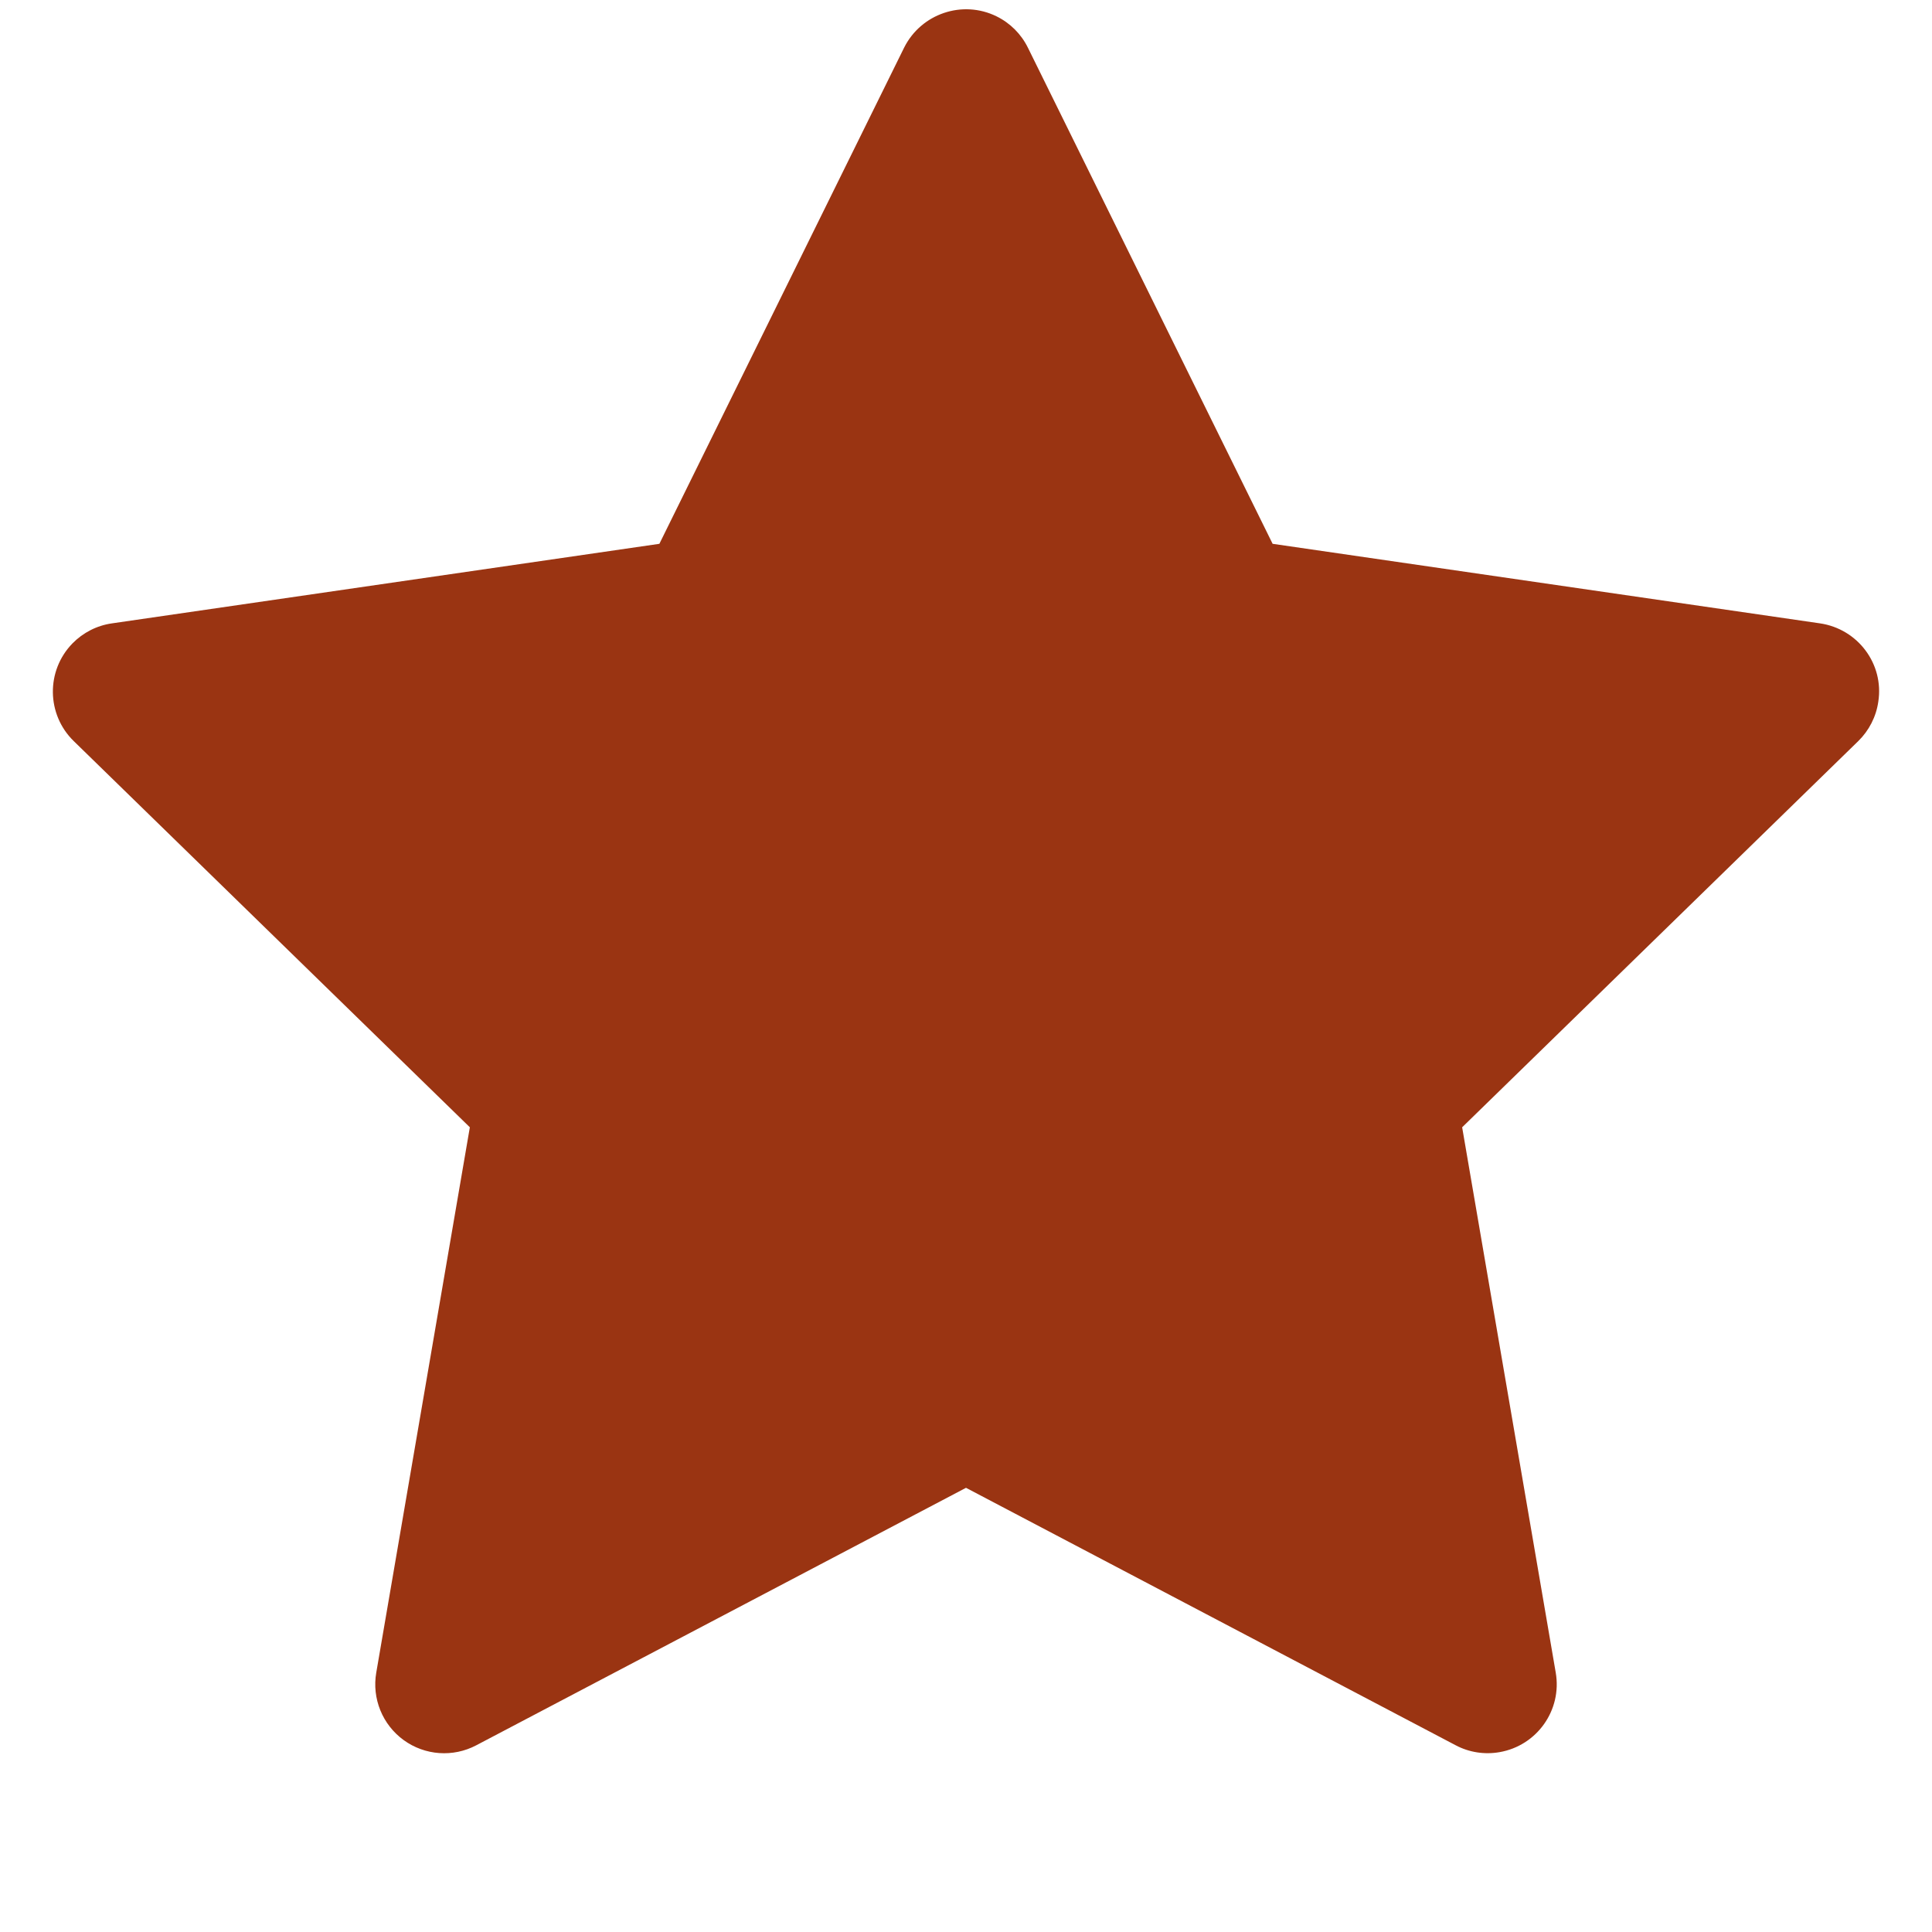
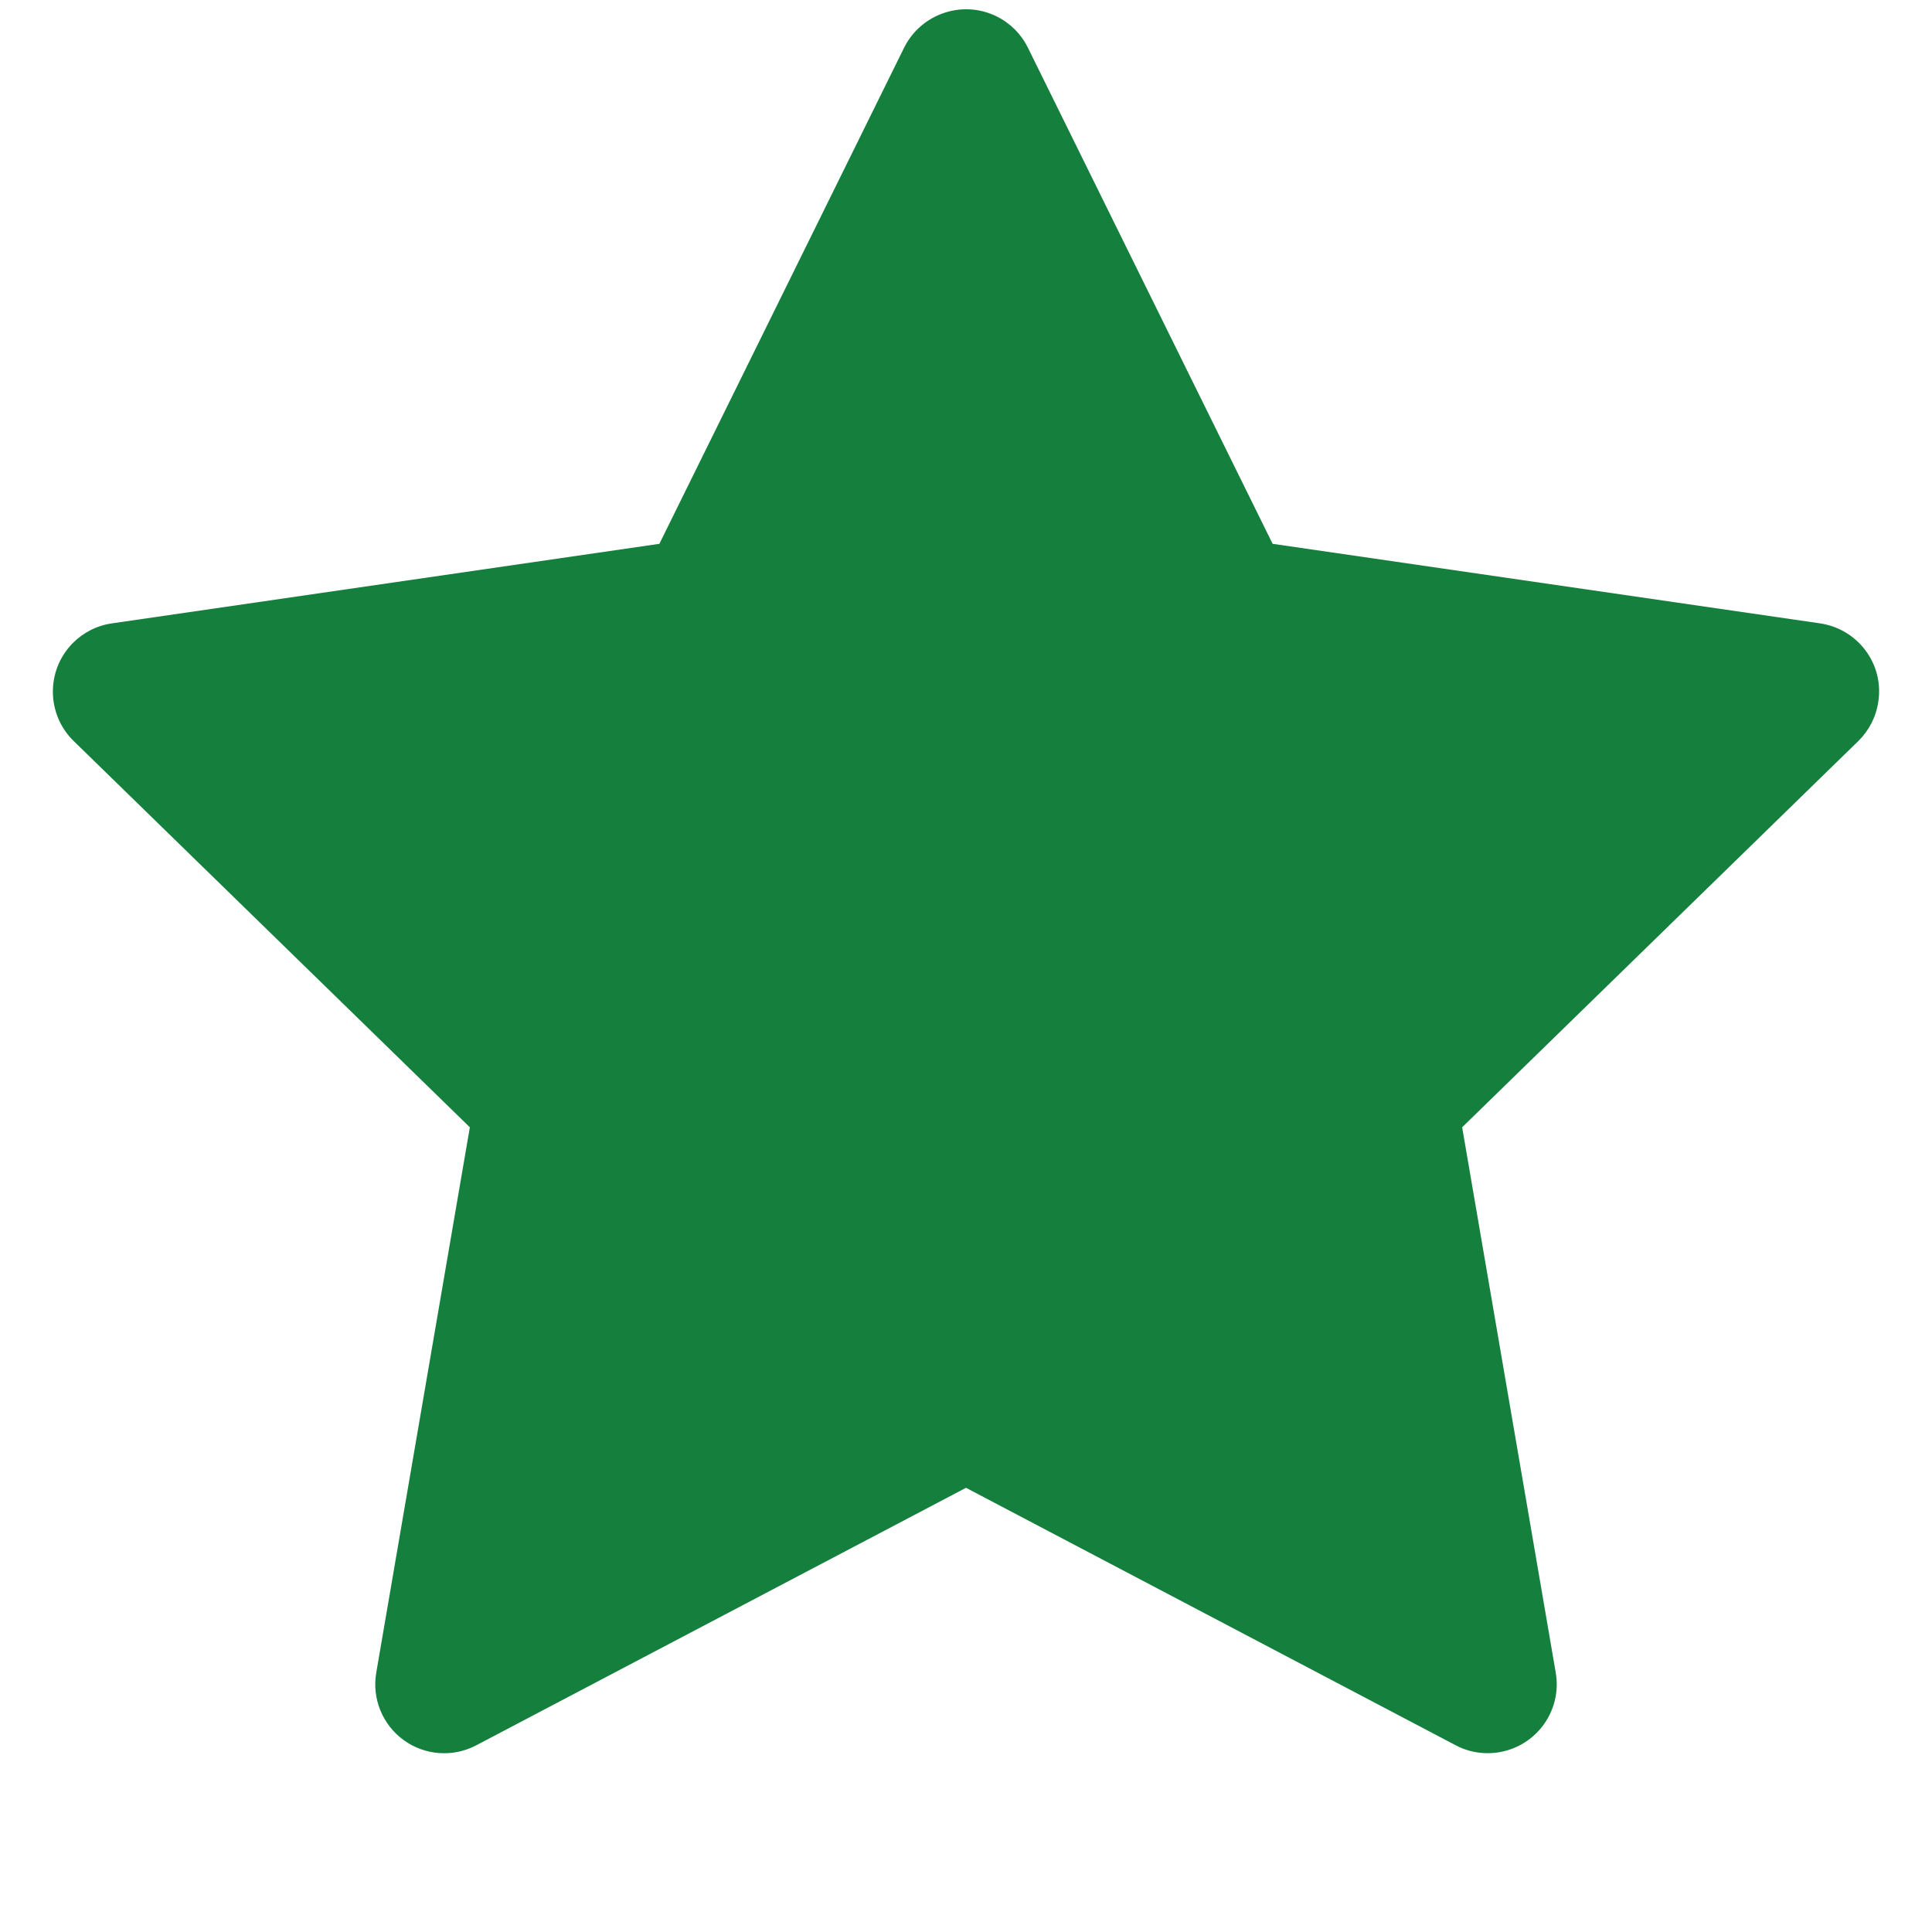
- <svg xmlns="http://www.w3.org/2000/svg" fill="#9a3412" viewBox="64 64 896 896" focusable="false">
+ <svg xmlns="http://www.w3.org/2000/svg" fill="#15803d" viewBox="64 64 896 896" focusable="false">
  <path d="M908.1 353.1l-253.9-36.9L540.7 86.1c-3.1-6.3-8.2-11.4-14.5-14.5-15.8-7.8-35-1.3-42.9 14.5L369.8 316.2l-253.9 36.9c-7 1-13.4 4.3-18.3 9.3a32.05 32.05 0 00.6 45.3l183.7 179.1-43.4 252.9a31.95 31.95 0 0046.4 33.7L512 754l227.1 119.4c6.2 3.3 13.4 4.4 20.3 3.2 17.4-3 29.1-19.5 26.1-36.9l-43.4-252.9 183.7-179.1c5-4.9 8.3-11.3 9.3-18.3 2.7-17.5-9.5-33.7-27-36.3z" />
</svg>
